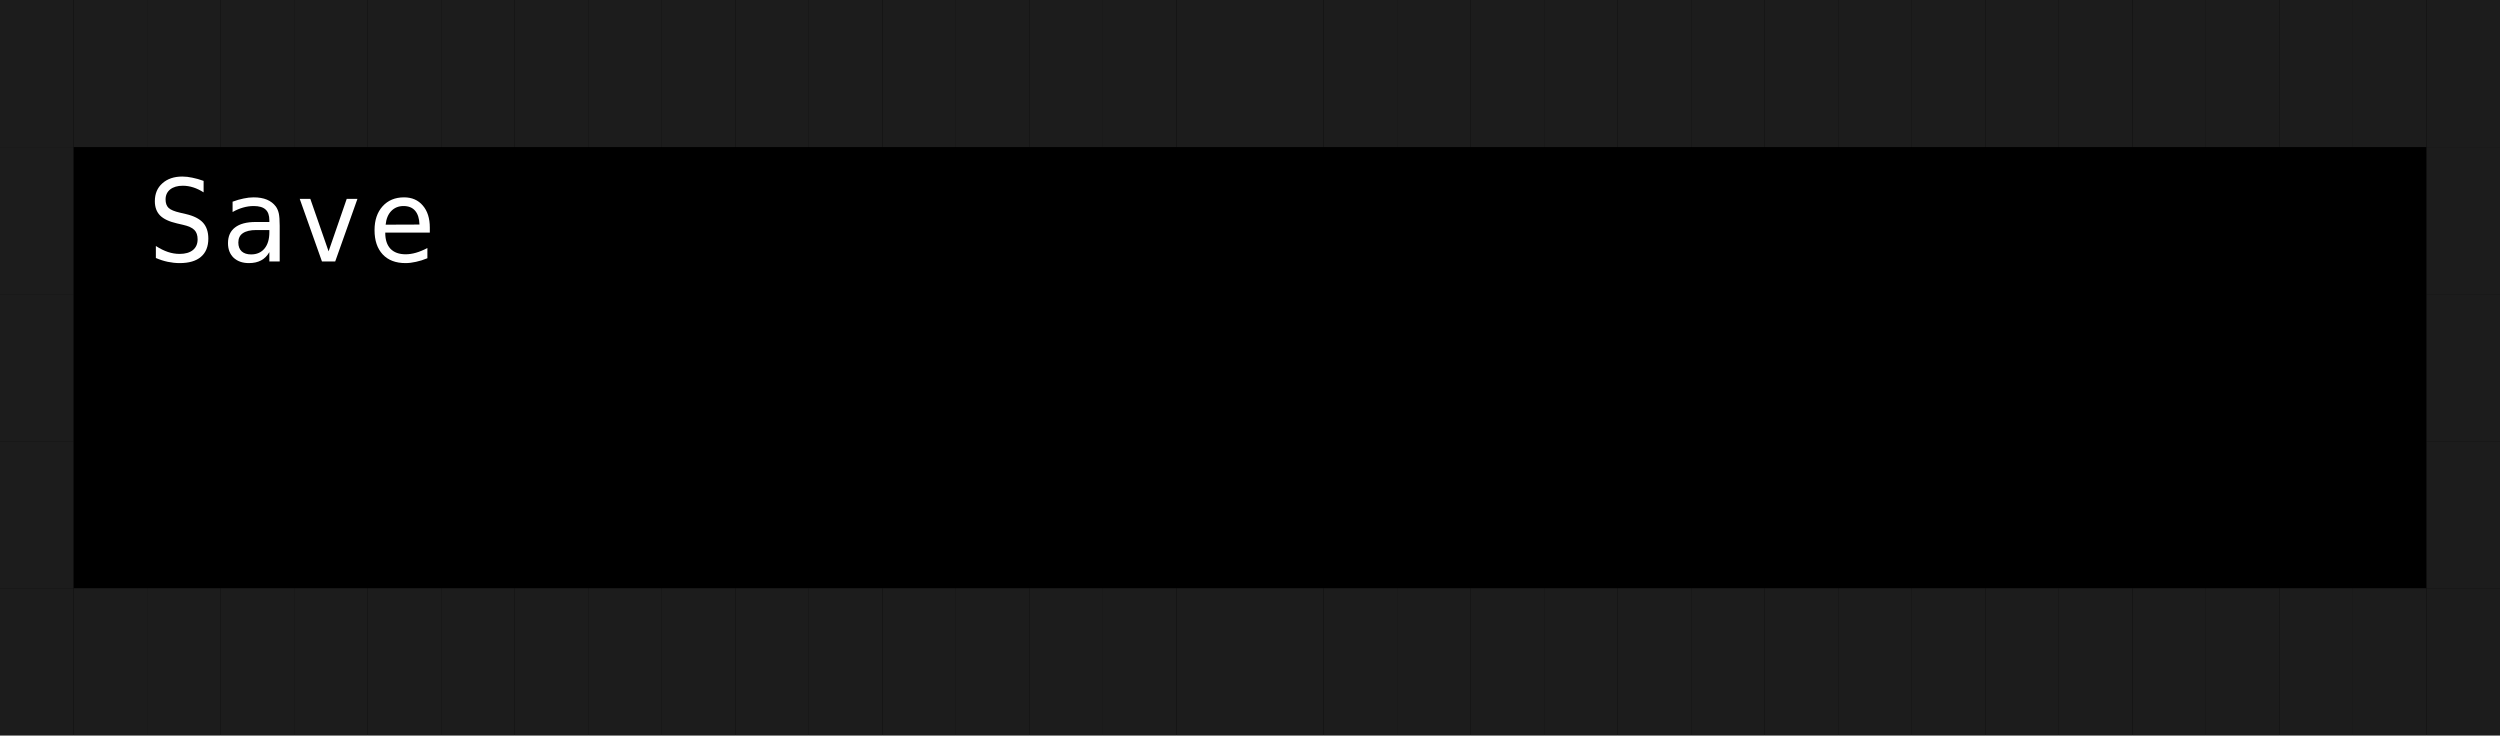
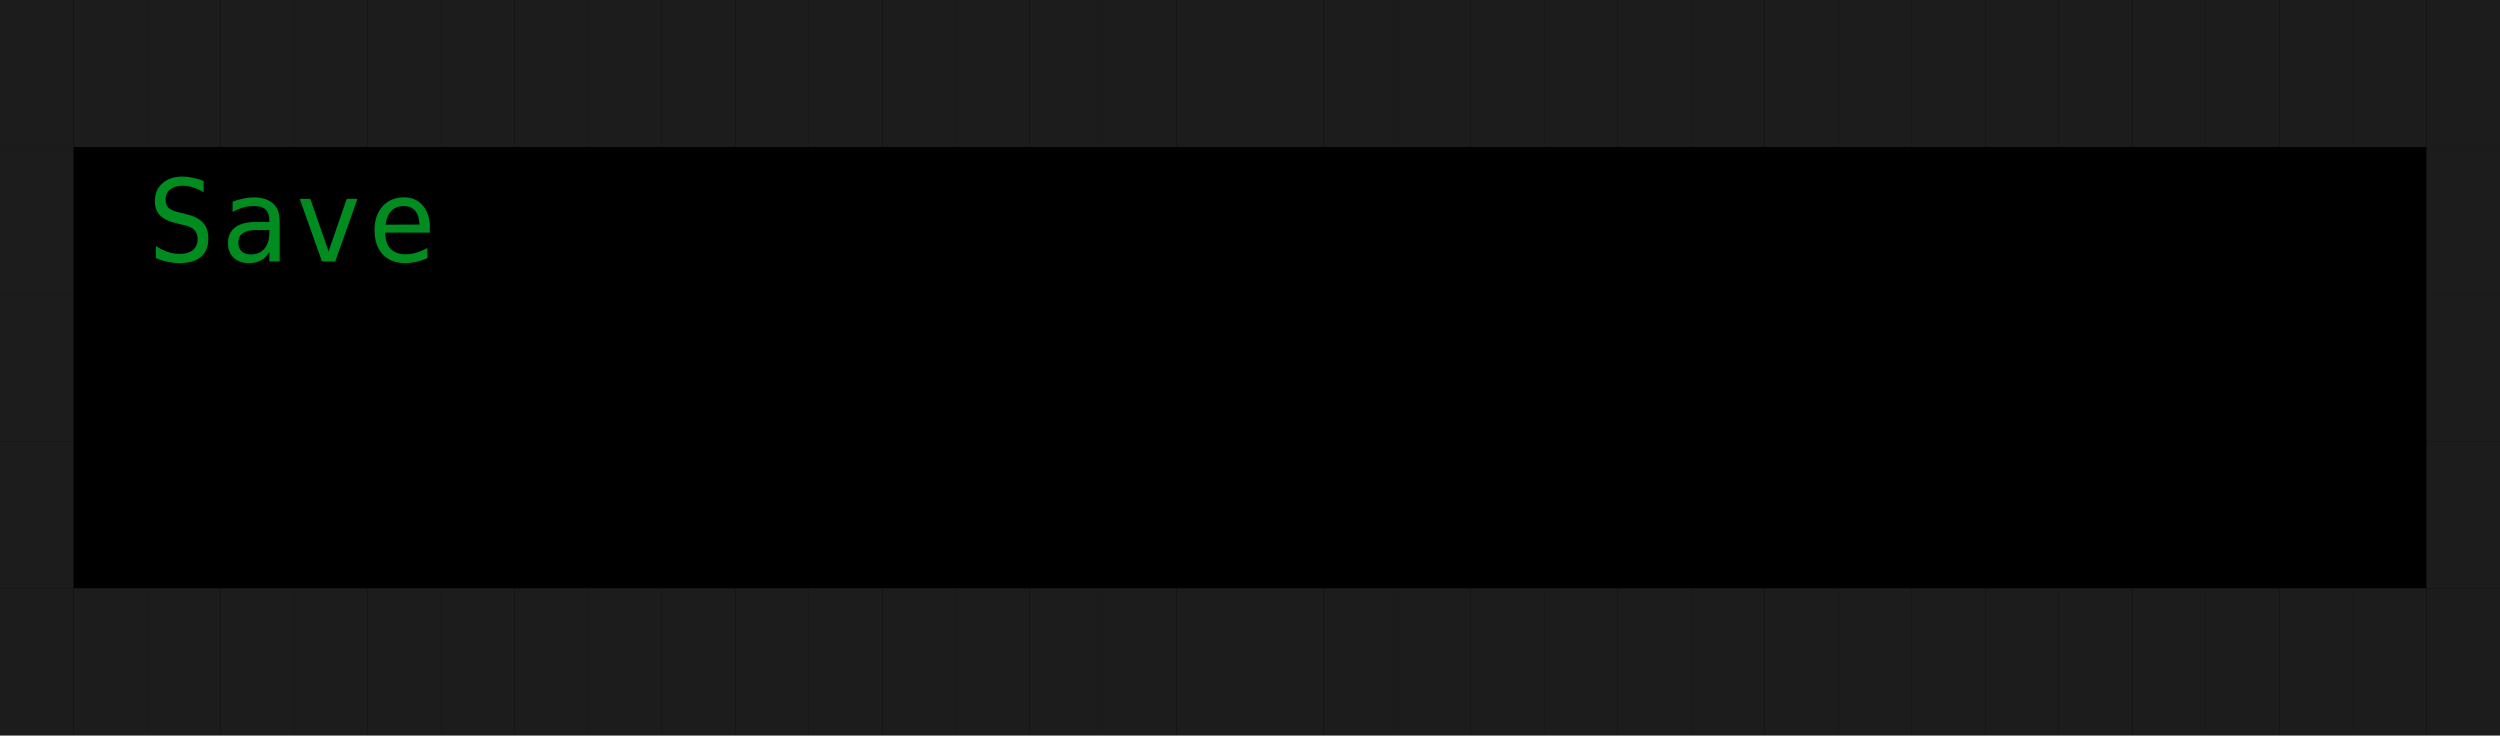
<svg xmlns="http://www.w3.org/2000/svg" width="306" height="90" viewBox="0 0 306 90" role="img" aria-label="Disabled button" style="background:#000000">
  <rect width="100%" height="100%" fill="#000000" />
  <g font-family="ui-monospace, SFMono-Regular, Menlo, Consolas, monospace" font-size="14">
    <rect x="0" y="0" width="9" height="18" fill="#1c1c1c" />
    <rect x="9" y="0" width="9" height="18" fill="#1c1c1c" />
    <rect x="18" y="0" width="9" height="18" fill="#1c1c1c" />
    <rect x="27" y="0" width="9" height="18" fill="#1c1c1c" />
    <rect x="36" y="0" width="9" height="18" fill="#1c1c1c" />
    <rect x="45" y="0" width="9" height="18" fill="#1c1c1c" />
    <rect x="54" y="0" width="9" height="18" fill="#1c1c1c" />
    <rect x="63" y="0" width="9" height="18" fill="#1c1c1c" />
    <rect x="72" y="0" width="9" height="18" fill="#1c1c1c" />
    <rect x="81" y="0" width="9" height="18" fill="#1c1c1c" />
    <rect x="90" y="0" width="9" height="18" fill="#1c1c1c" />
    <rect x="99" y="0" width="9" height="18" fill="#1c1c1c" />
    <rect x="108" y="0" width="9" height="18" fill="#1c1c1c" />
    <rect x="117" y="0" width="9" height="18" fill="#1c1c1c" />
    <rect x="126" y="0" width="9" height="18" fill="#1c1c1c" />
    <rect x="135" y="0" width="9" height="18" fill="#1c1c1c" />
    <rect x="144" y="0" width="9" height="18" fill="#1c1c1c" />
    <rect x="153" y="0" width="9" height="18" fill="#1c1c1c" />
    <rect x="162" y="0" width="9" height="18" fill="#1c1c1c" />
    <rect x="171" y="0" width="9" height="18" fill="#1c1c1c" />
    <rect x="180" y="0" width="9" height="18" fill="#1c1c1c" />
    <rect x="189" y="0" width="9" height="18" fill="#1c1c1c" />
    <rect x="198" y="0" width="9" height="18" fill="#1c1c1c" />
    <rect x="207" y="0" width="9" height="18" fill="#1c1c1c" />
    <rect x="216" y="0" width="9" height="18" fill="#1c1c1c" />
    <rect x="225" y="0" width="9" height="18" fill="#1c1c1c" />
    <rect x="234" y="0" width="9" height="18" fill="#1c1c1c" />
    <rect x="243" y="0" width="9" height="18" fill="#1c1c1c" />
    <rect x="252" y="0" width="9" height="18" fill="#1c1c1c" />
    <rect x="261" y="0" width="9" height="18" fill="#1c1c1c" />
    <rect x="270" y="0" width="9" height="18" fill="#1c1c1c" />
    <rect x="279" y="0" width="9" height="18" fill="#1c1c1c" />
    <rect x="288" y="0" width="9" height="18" fill="#1c1c1c" />
    <rect x="297" y="0" width="9" height="18" fill="#1c1c1c" />
    <rect x="0" y="18" width="9" height="18" fill="#1c1c1c" />
-     <text x="18" y="32" fill="#ffffff">S</text>
-     <text x="27" y="32" fill="#ffffff">a</text>
-     <text x="36" y="32" fill="#ffffff">v</text>
-     <text x="45" y="32" fill="#ffffff">e</text>
+     <text x="18" y="32" fill="#008c1e">S</text>
+     <text x="27" y="32" fill="#008c1e">a</text>
+     <text x="36" y="32" fill="#008c1e">v</text>
+     <text x="45" y="32" fill="#008c1e">e</text>
    <rect x="297" y="18" width="9" height="18" fill="#1c1c1c" />
    <rect x="0" y="36" width="9" height="18" fill="#1c1c1c" />
    <rect x="297" y="36" width="9" height="18" fill="#1c1c1c" />
    <rect x="0" y="54" width="9" height="18" fill="#1c1c1c" />
    <rect x="297" y="54" width="9" height="18" fill="#1c1c1c" />
    <rect x="0" y="72" width="9" height="18" fill="#1c1c1c" />
    <rect x="9" y="72" width="9" height="18" fill="#1c1c1c" />
    <rect x="18" y="72" width="9" height="18" fill="#1c1c1c" />
    <rect x="27" y="72" width="9" height="18" fill="#1c1c1c" />
    <rect x="36" y="72" width="9" height="18" fill="#1c1c1c" />
    <rect x="45" y="72" width="9" height="18" fill="#1c1c1c" />
    <rect x="54" y="72" width="9" height="18" fill="#1c1c1c" />
    <rect x="63" y="72" width="9" height="18" fill="#1c1c1c" />
    <rect x="72" y="72" width="9" height="18" fill="#1c1c1c" />
    <rect x="81" y="72" width="9" height="18" fill="#1c1c1c" />
    <rect x="90" y="72" width="9" height="18" fill="#1c1c1c" />
    <rect x="99" y="72" width="9" height="18" fill="#1c1c1c" />
    <rect x="108" y="72" width="9" height="18" fill="#1c1c1c" />
    <rect x="117" y="72" width="9" height="18" fill="#1c1c1c" />
    <rect x="126" y="72" width="9" height="18" fill="#1c1c1c" />
    <rect x="135" y="72" width="9" height="18" fill="#1c1c1c" />
    <rect x="144" y="72" width="9" height="18" fill="#1c1c1c" />
    <rect x="153" y="72" width="9" height="18" fill="#1c1c1c" />
    <rect x="162" y="72" width="9" height="18" fill="#1c1c1c" />
    <rect x="171" y="72" width="9" height="18" fill="#1c1c1c" />
    <rect x="180" y="72" width="9" height="18" fill="#1c1c1c" />
    <rect x="189" y="72" width="9" height="18" fill="#1c1c1c" />
    <rect x="198" y="72" width="9" height="18" fill="#1c1c1c" />
    <rect x="207" y="72" width="9" height="18" fill="#1c1c1c" />
    <rect x="216" y="72" width="9" height="18" fill="#1c1c1c" />
    <rect x="225" y="72" width="9" height="18" fill="#1c1c1c" />
    <rect x="234" y="72" width="9" height="18" fill="#1c1c1c" />
    <rect x="243" y="72" width="9" height="18" fill="#1c1c1c" />
    <rect x="252" y="72" width="9" height="18" fill="#1c1c1c" />
    <rect x="261" y="72" width="9" height="18" fill="#1c1c1c" />
    <rect x="270" y="72" width="9" height="18" fill="#1c1c1c" />
    <rect x="279" y="72" width="9" height="18" fill="#1c1c1c" />
    <rect x="288" y="72" width="9" height="18" fill="#1c1c1c" />
    <rect x="297" y="72" width="9" height="18" fill="#1c1c1c" />
  </g>
</svg>
